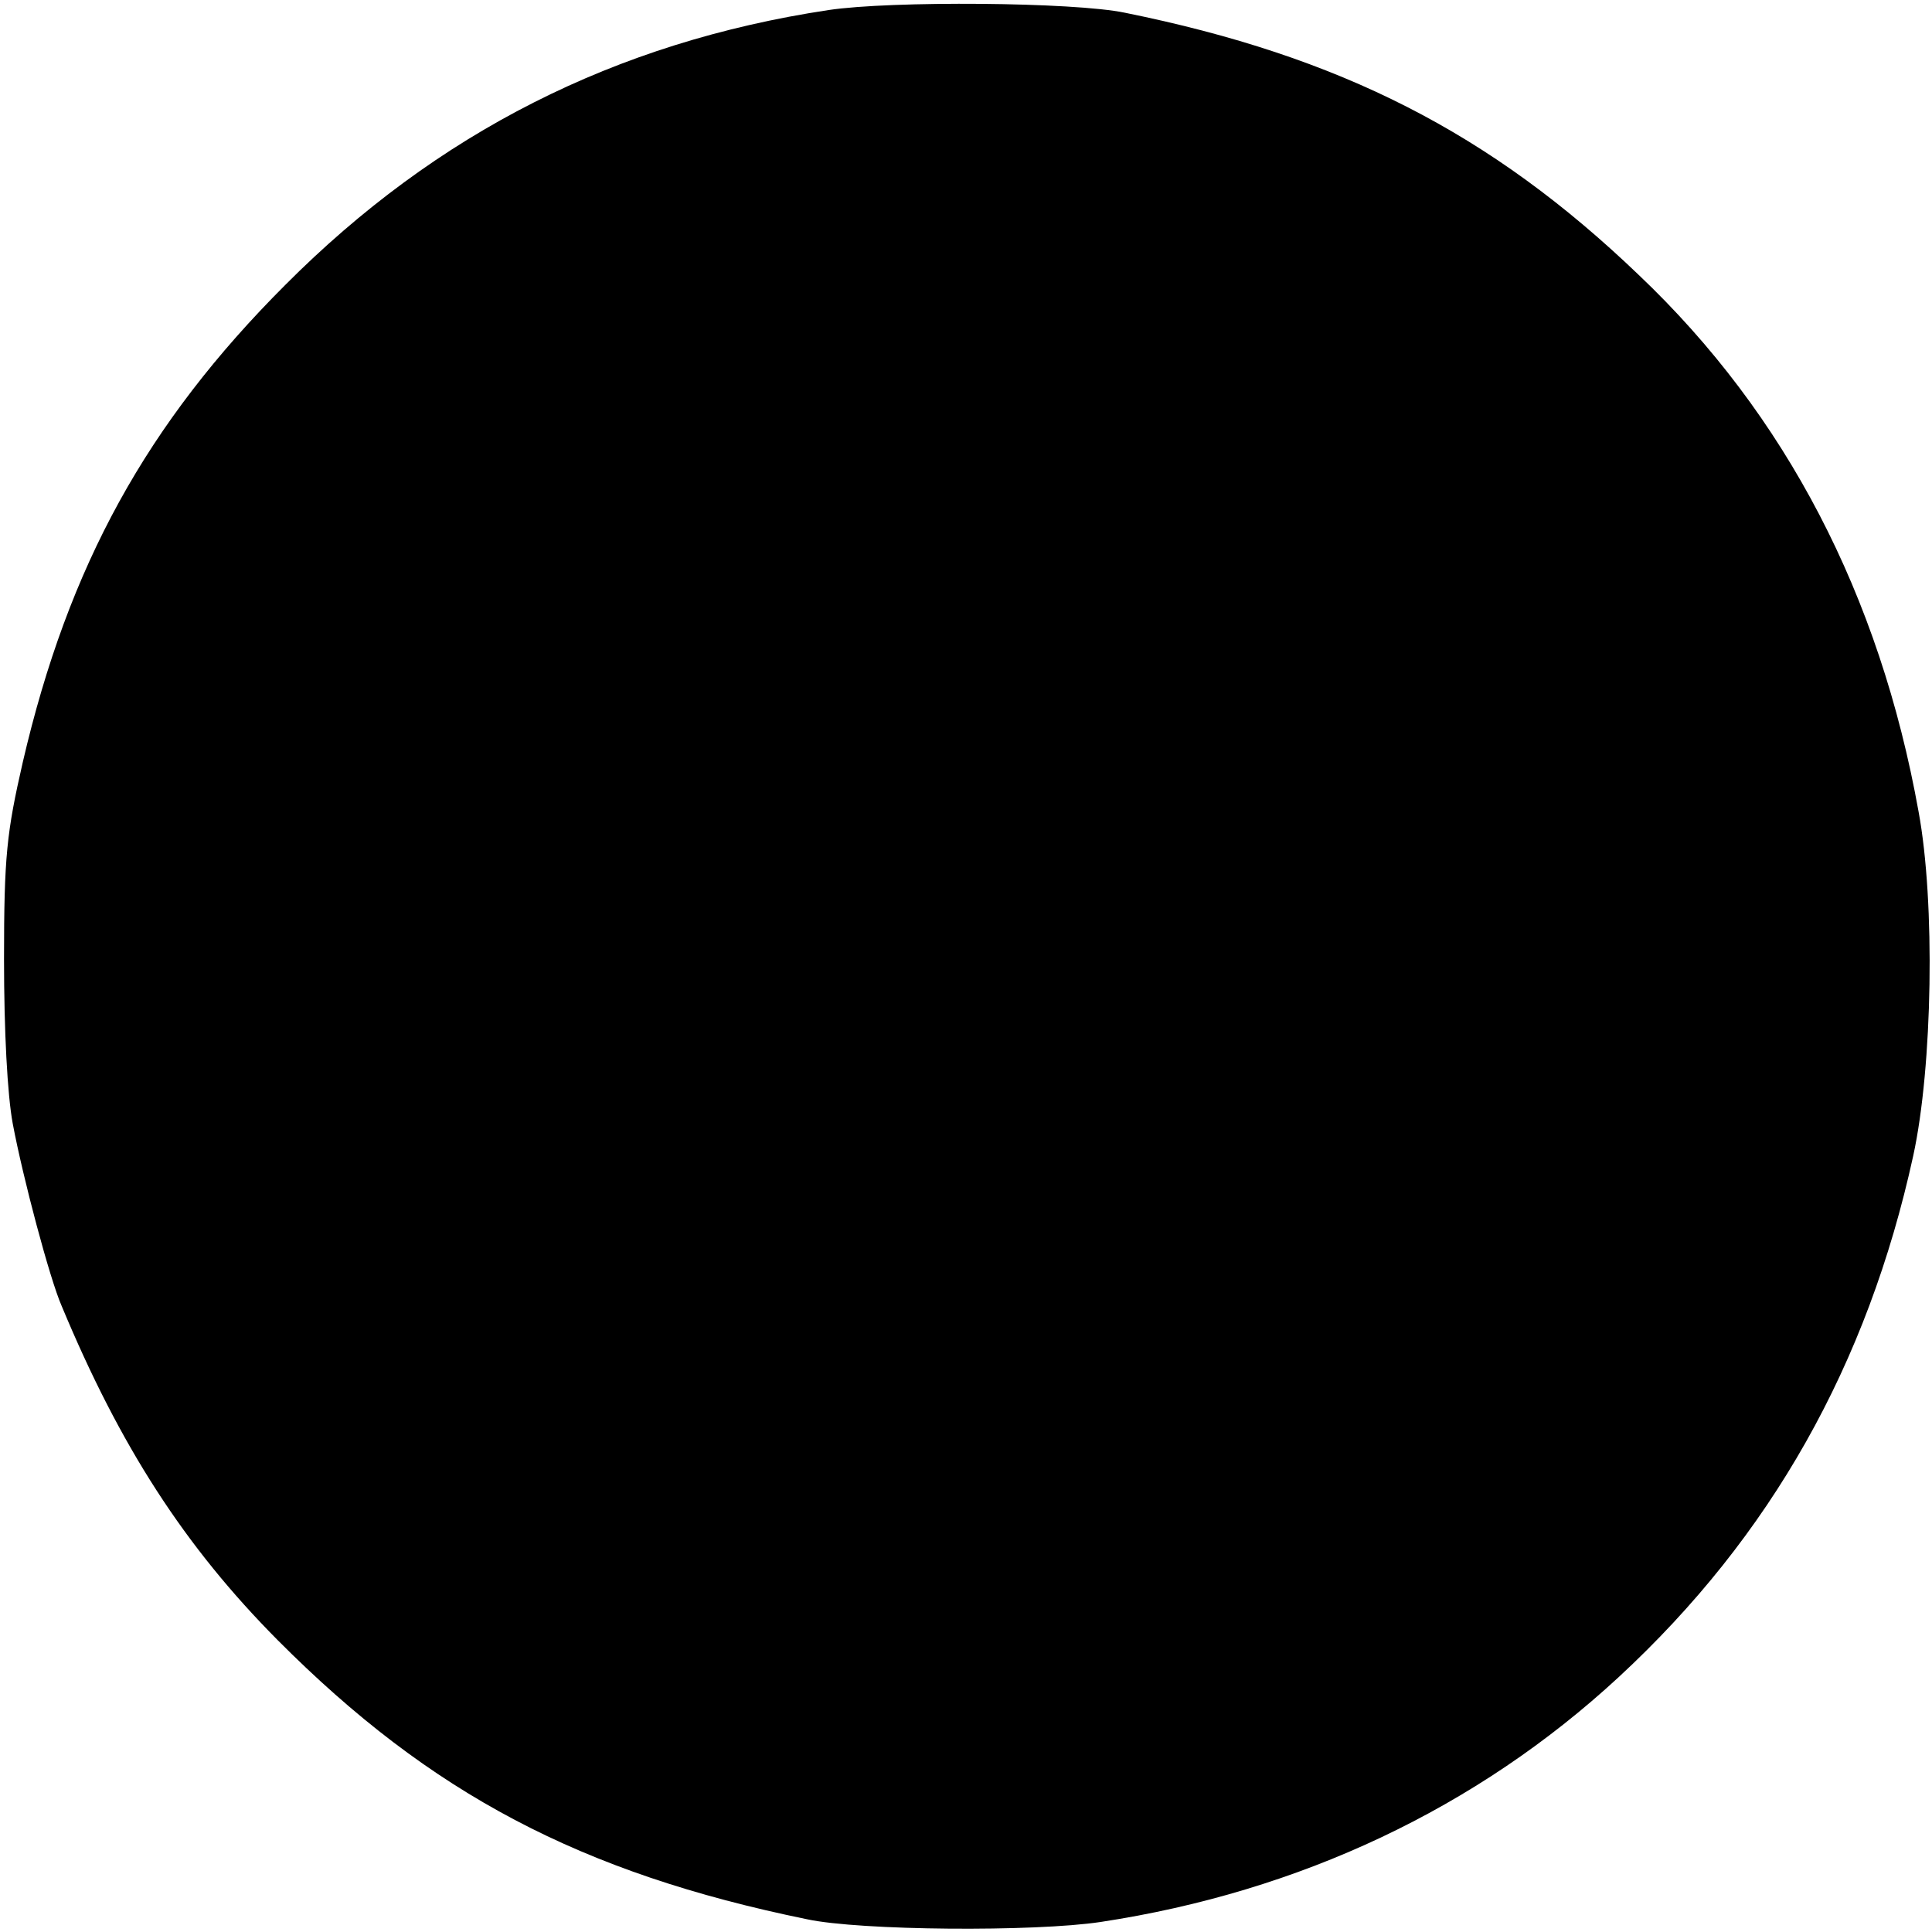
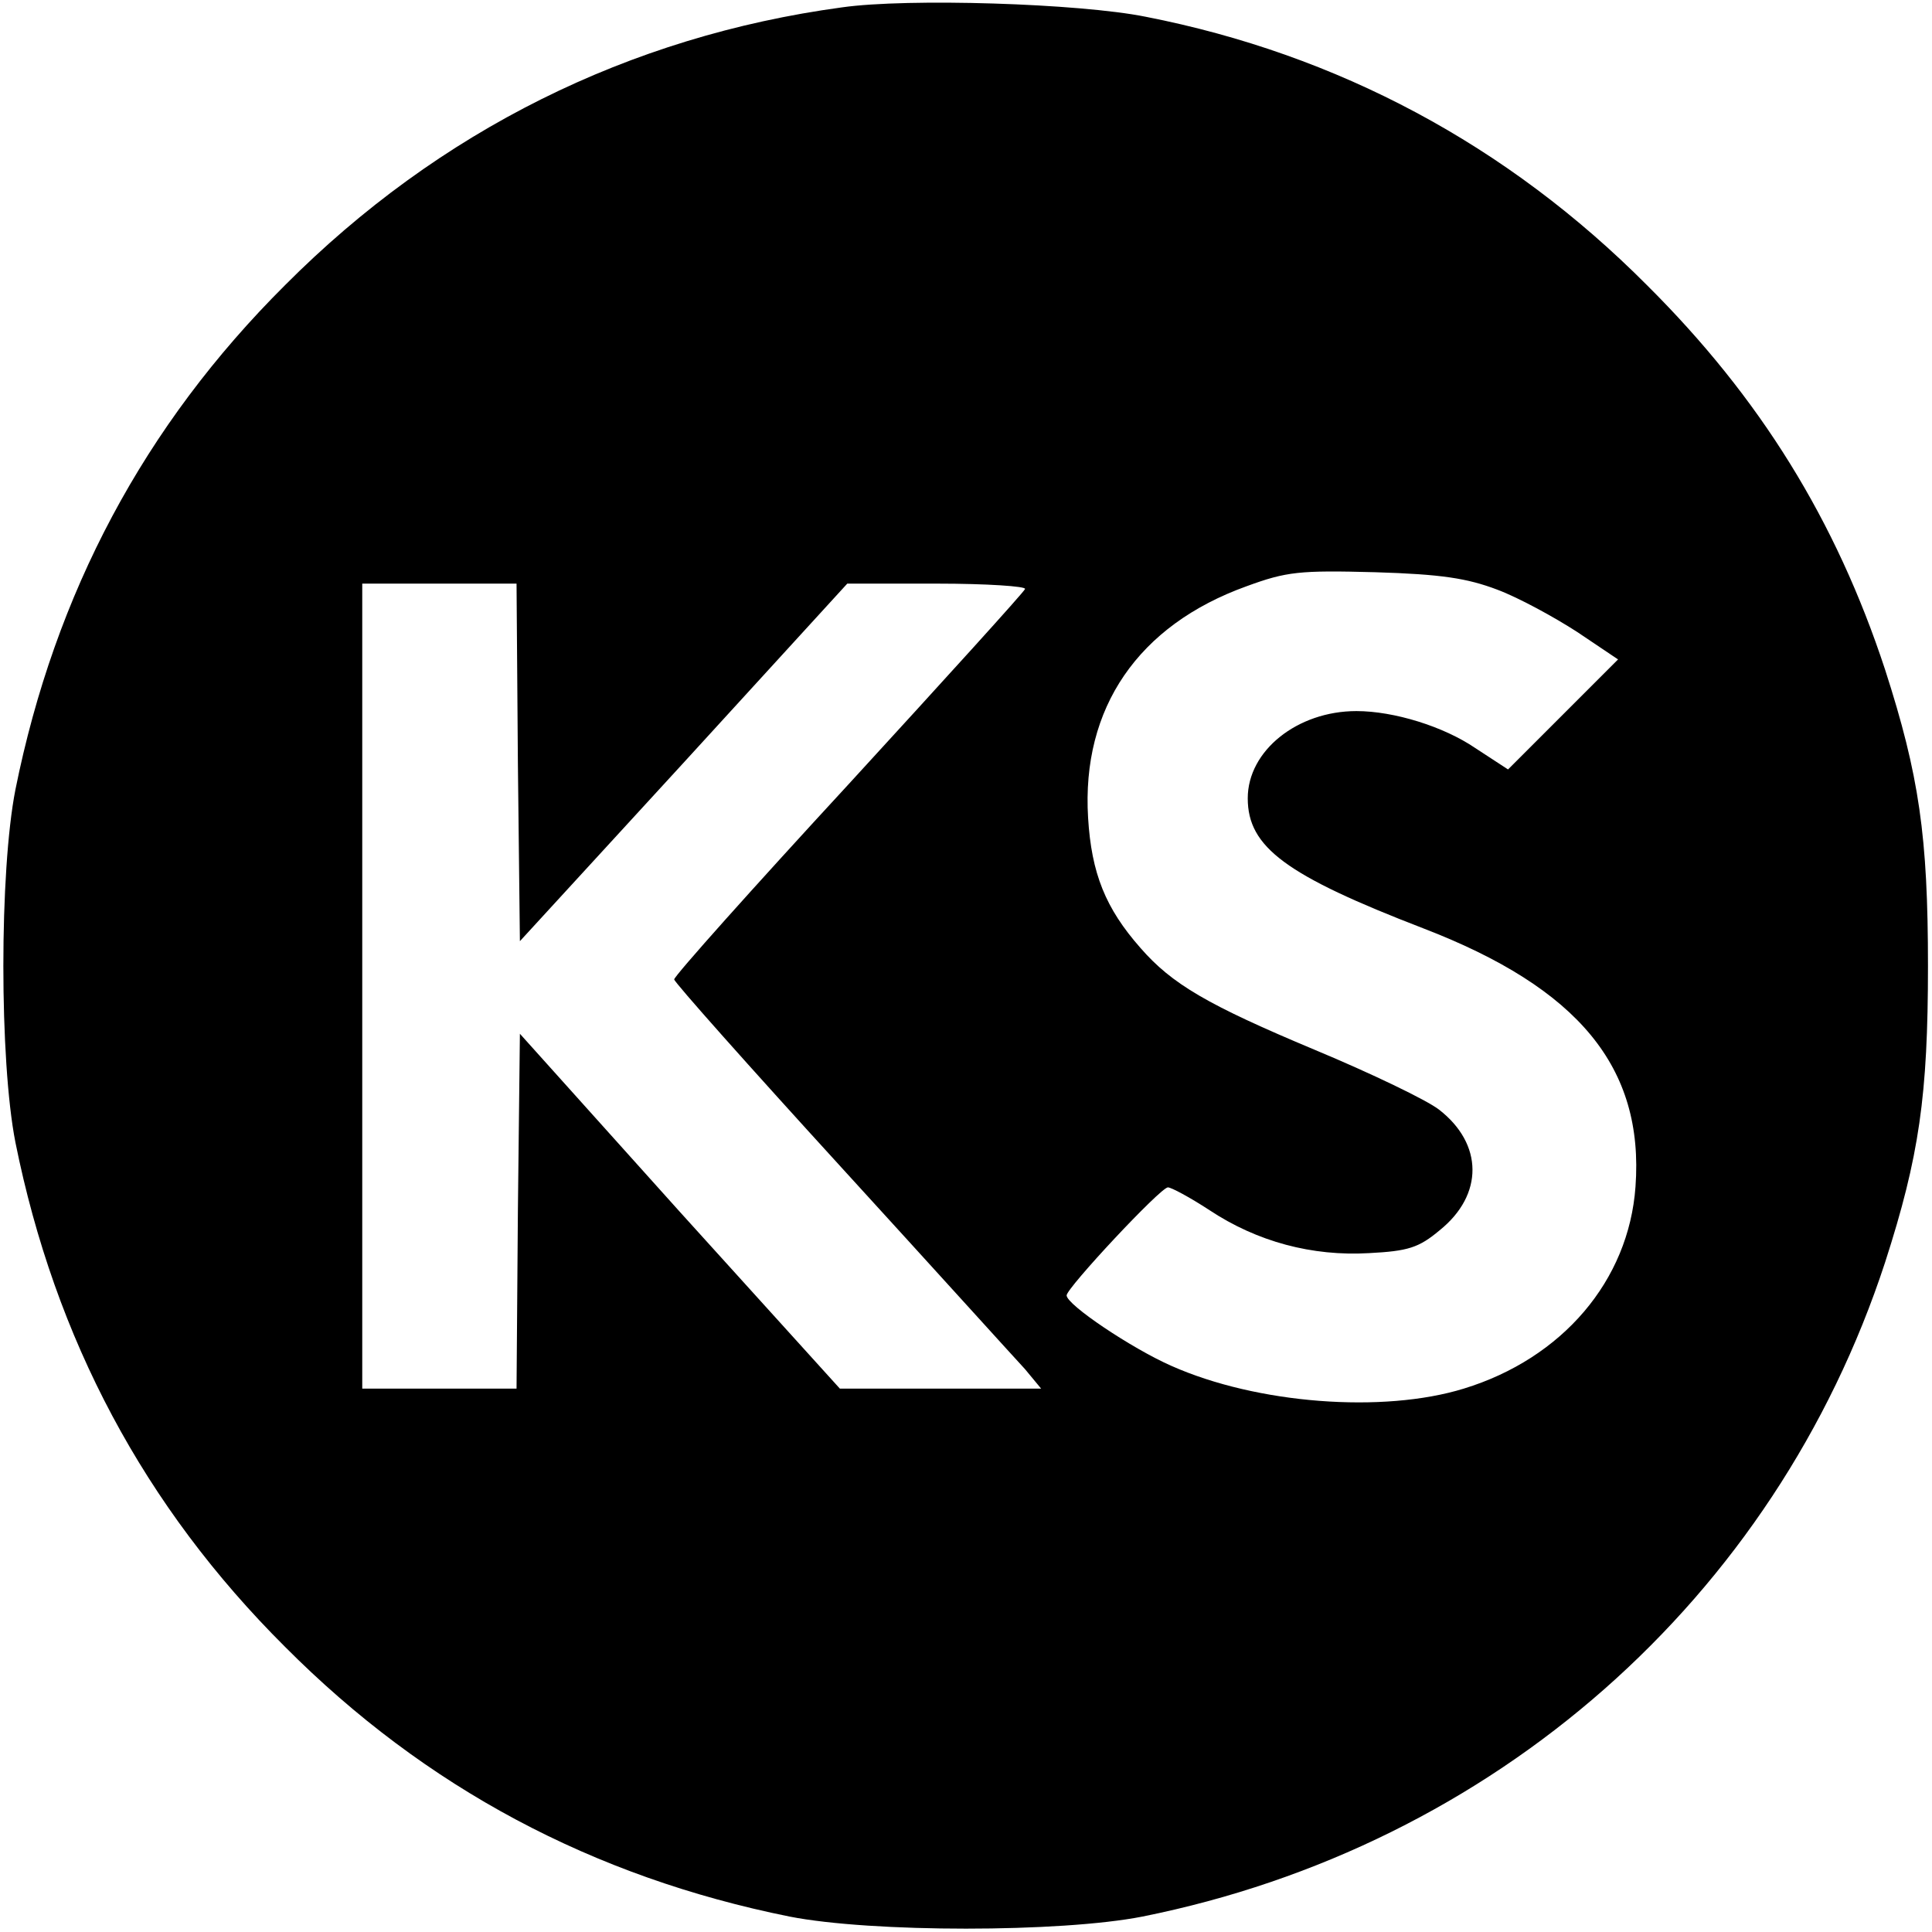
<svg xmlns="http://www.w3.org/2000/svg" version="1.0" width="288pt" height="288pt" viewBox="0 0 288 288" preserveAspectRatio="xMidYMid meet">
  <g transform="translate(0,288) scale(0.1,-0.1)" fill="#000000" stroke="none">
-     <path d="M1235 2865 c-318 -48 -584 -183 -810 -410 -206 -206 -323 -418 -391 -711 -24 -105 -28 -140 -28 -294 0 -107 5 -202 13 -245 15 -80 55 -231 73 -272 87 -209 183 -358 322 -498 228 -229 452 -347 789 -416 79 -17 339 -19 438 -4 296 45 560 169 772 365 227 210 371 466 439 777 29 133 33 378 8 513 -58 323 -198 592 -417 800 -221 212 -445 326 -766 391 -76 16 -349 18 -442 4z" />
+     <path d="M1255 2869 c-317 -43 -601 -184 -830 -414 -210 -209 -343 -459 -402 -752 -24 -122 -24 -404 0 -526 59 -293 192 -543 402 -752 209 -210 459 -343 752 -402 122 -24 404 -24 526 0 524 105 943 474 1107 975 51 158 64 249 64 442 0 193 -13 284 -64 442 -73 222 -186 405 -355 573 -208 209 -461 344 -747 400 -99 20 -355 28 -453 14z m977 -868 c32 -12 85 -41 119 -63 l61 -41 -82 -82 -82 -82 -49 32 c-47 32 -121 55 -177 55 -88 0 -162 -59 -162 -130 0 -73 57 -115 262 -194 231 -89 329 -207 316 -385 -10 -140 -109 -256 -256 -301 -120 -37 -308 -23 -436 34 -59 26 -156 91 -156 105 0 11 140 161 151 161 5 0 33 -15 62 -34 71 -47 153 -69 238 -64 58 3 74 8 105 34 66 53 65 129 -1 180 -18 14 -101 54 -185 89 -160 67 -213 98 -260 152 -52 59 -73 111 -78 194 -10 164 75 287 236 345 60 22 79 24 192 21 99 -3 137 -9 182 -26z m-1460 -258 l3 -266 244 266 244 267 134 0 c74 0 133 -4 131 -8 -1 -4 -120 -135 -263 -291 -143 -155 -260 -286 -260 -291 0 -4 112 -130 249 -280 137 -150 260 -286 274 -301 l24 -29 -150 0 -150 0 -239 264 -238 265 -3 -265 -2 -264 -115 0 -115 0 0 600 0 600 115 0 115 0 2 -267z" />
  </g>
</svg>
